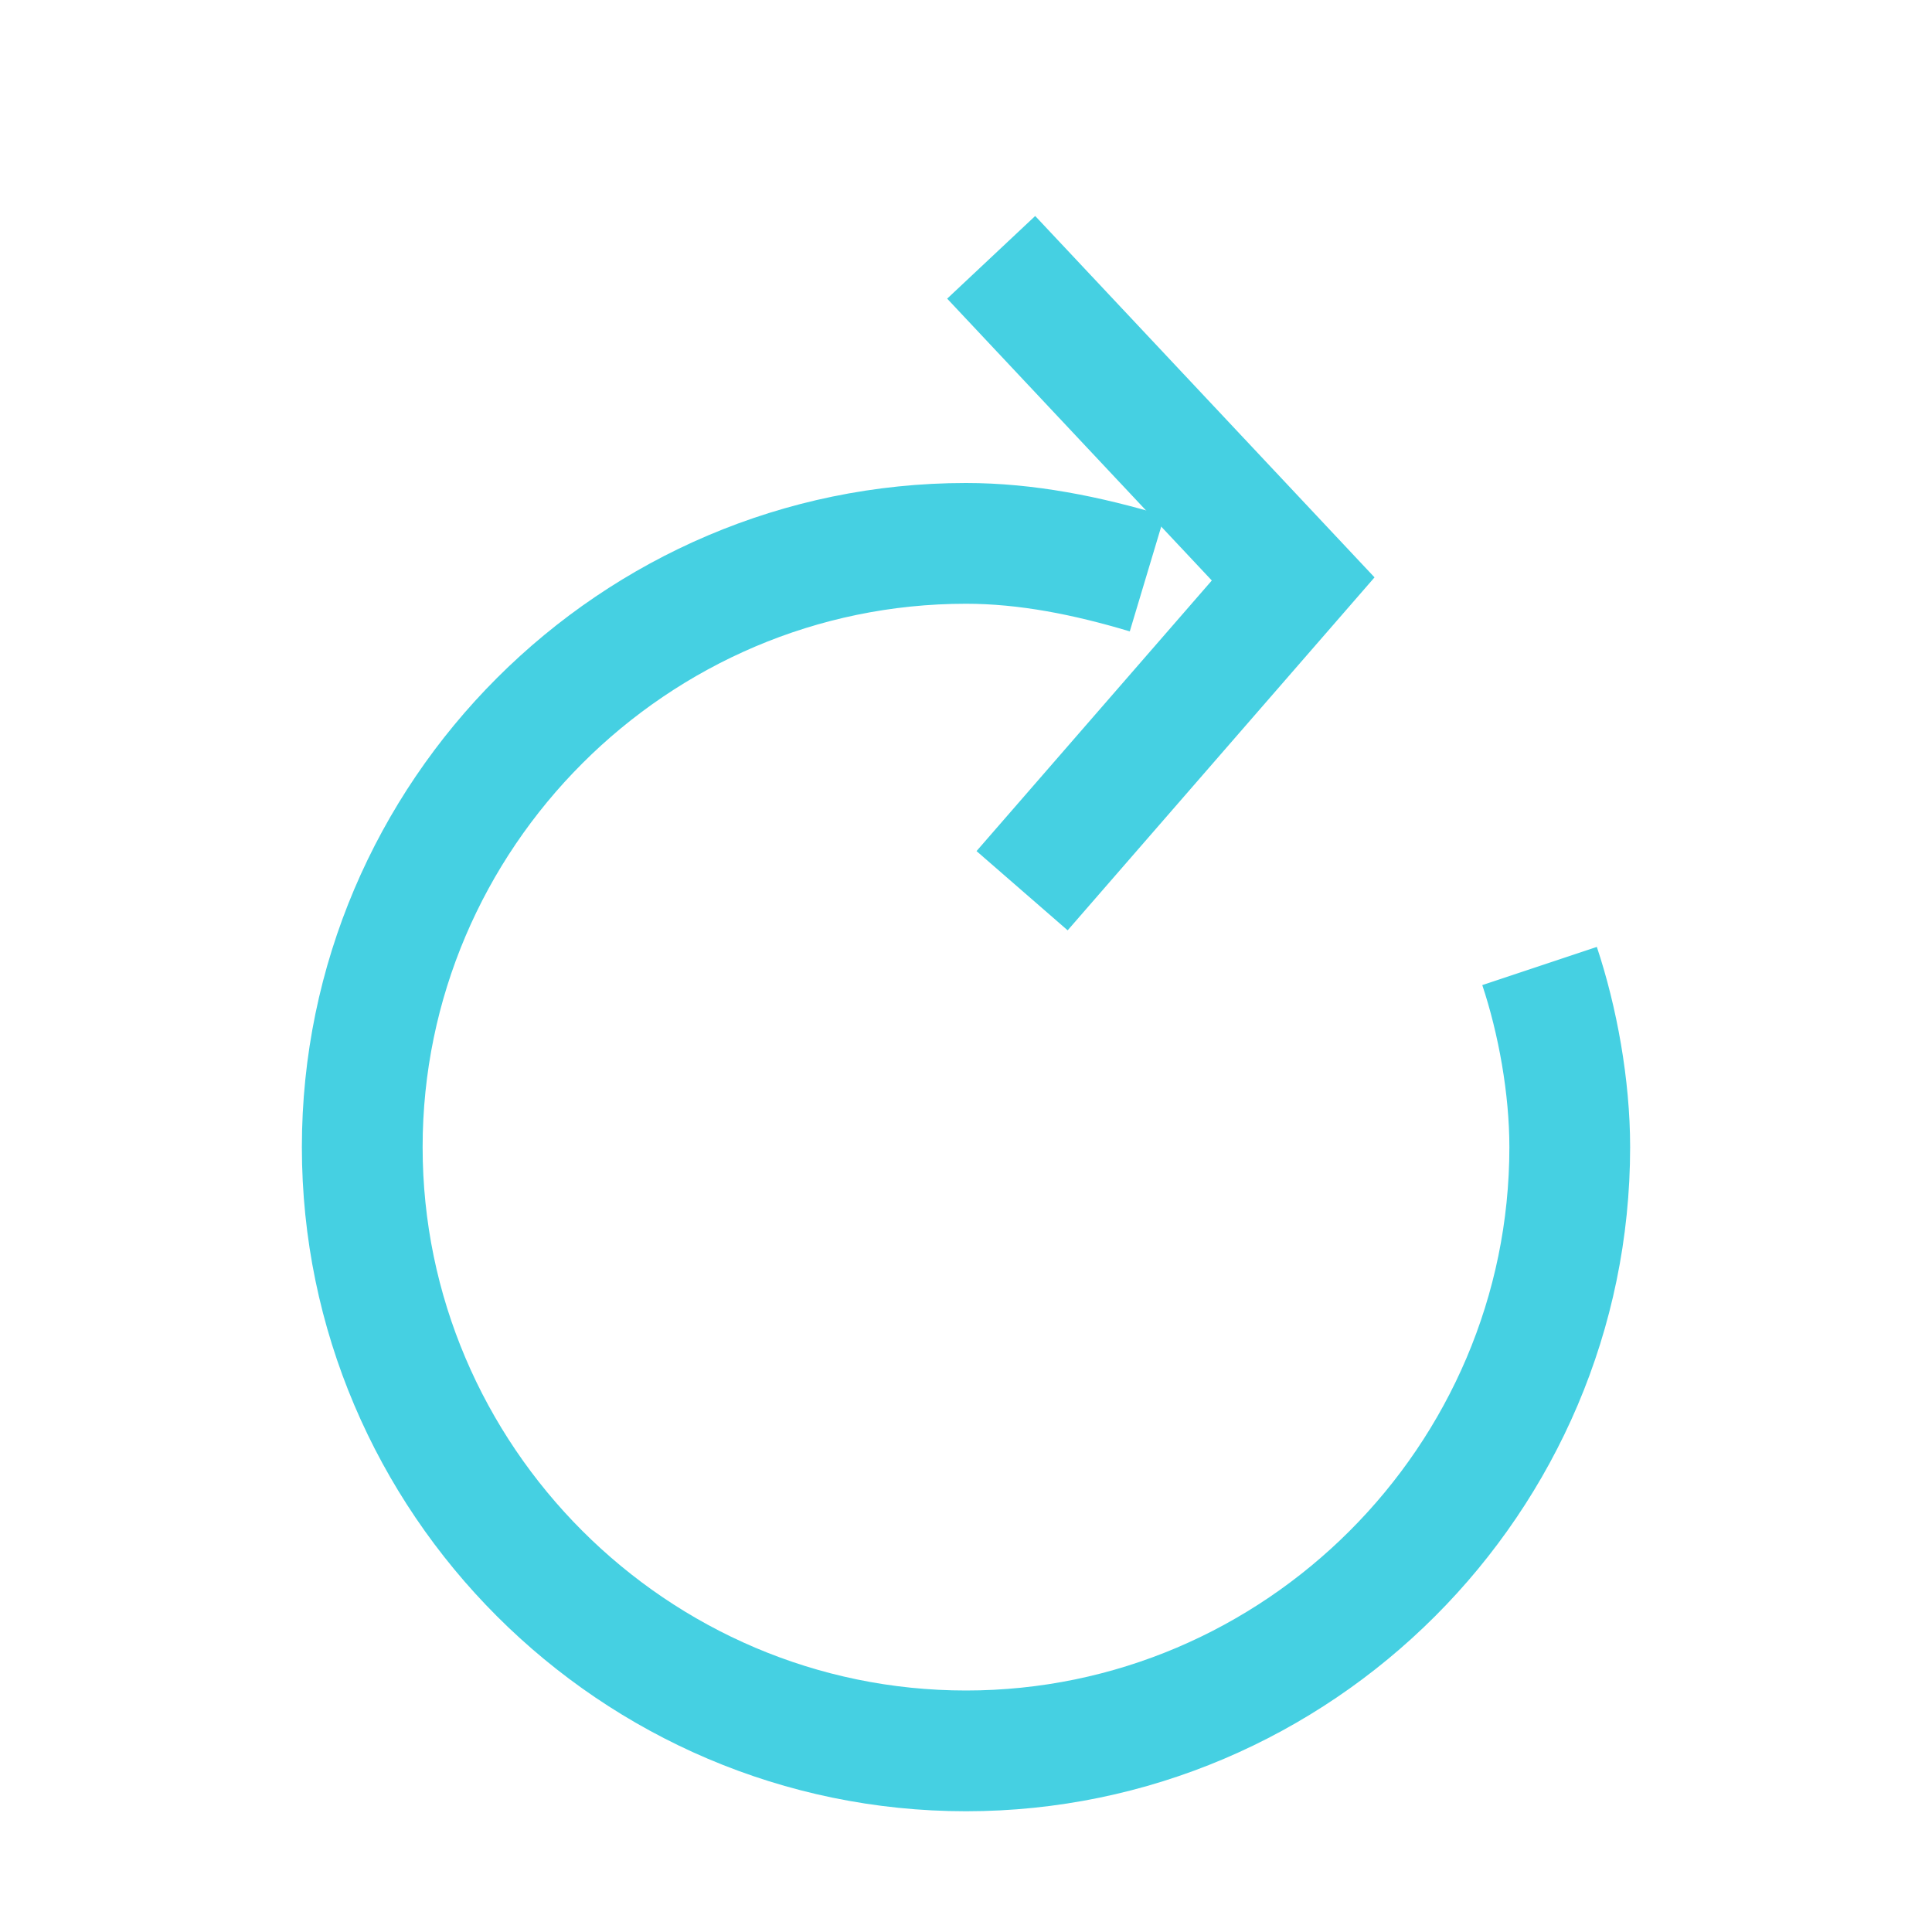
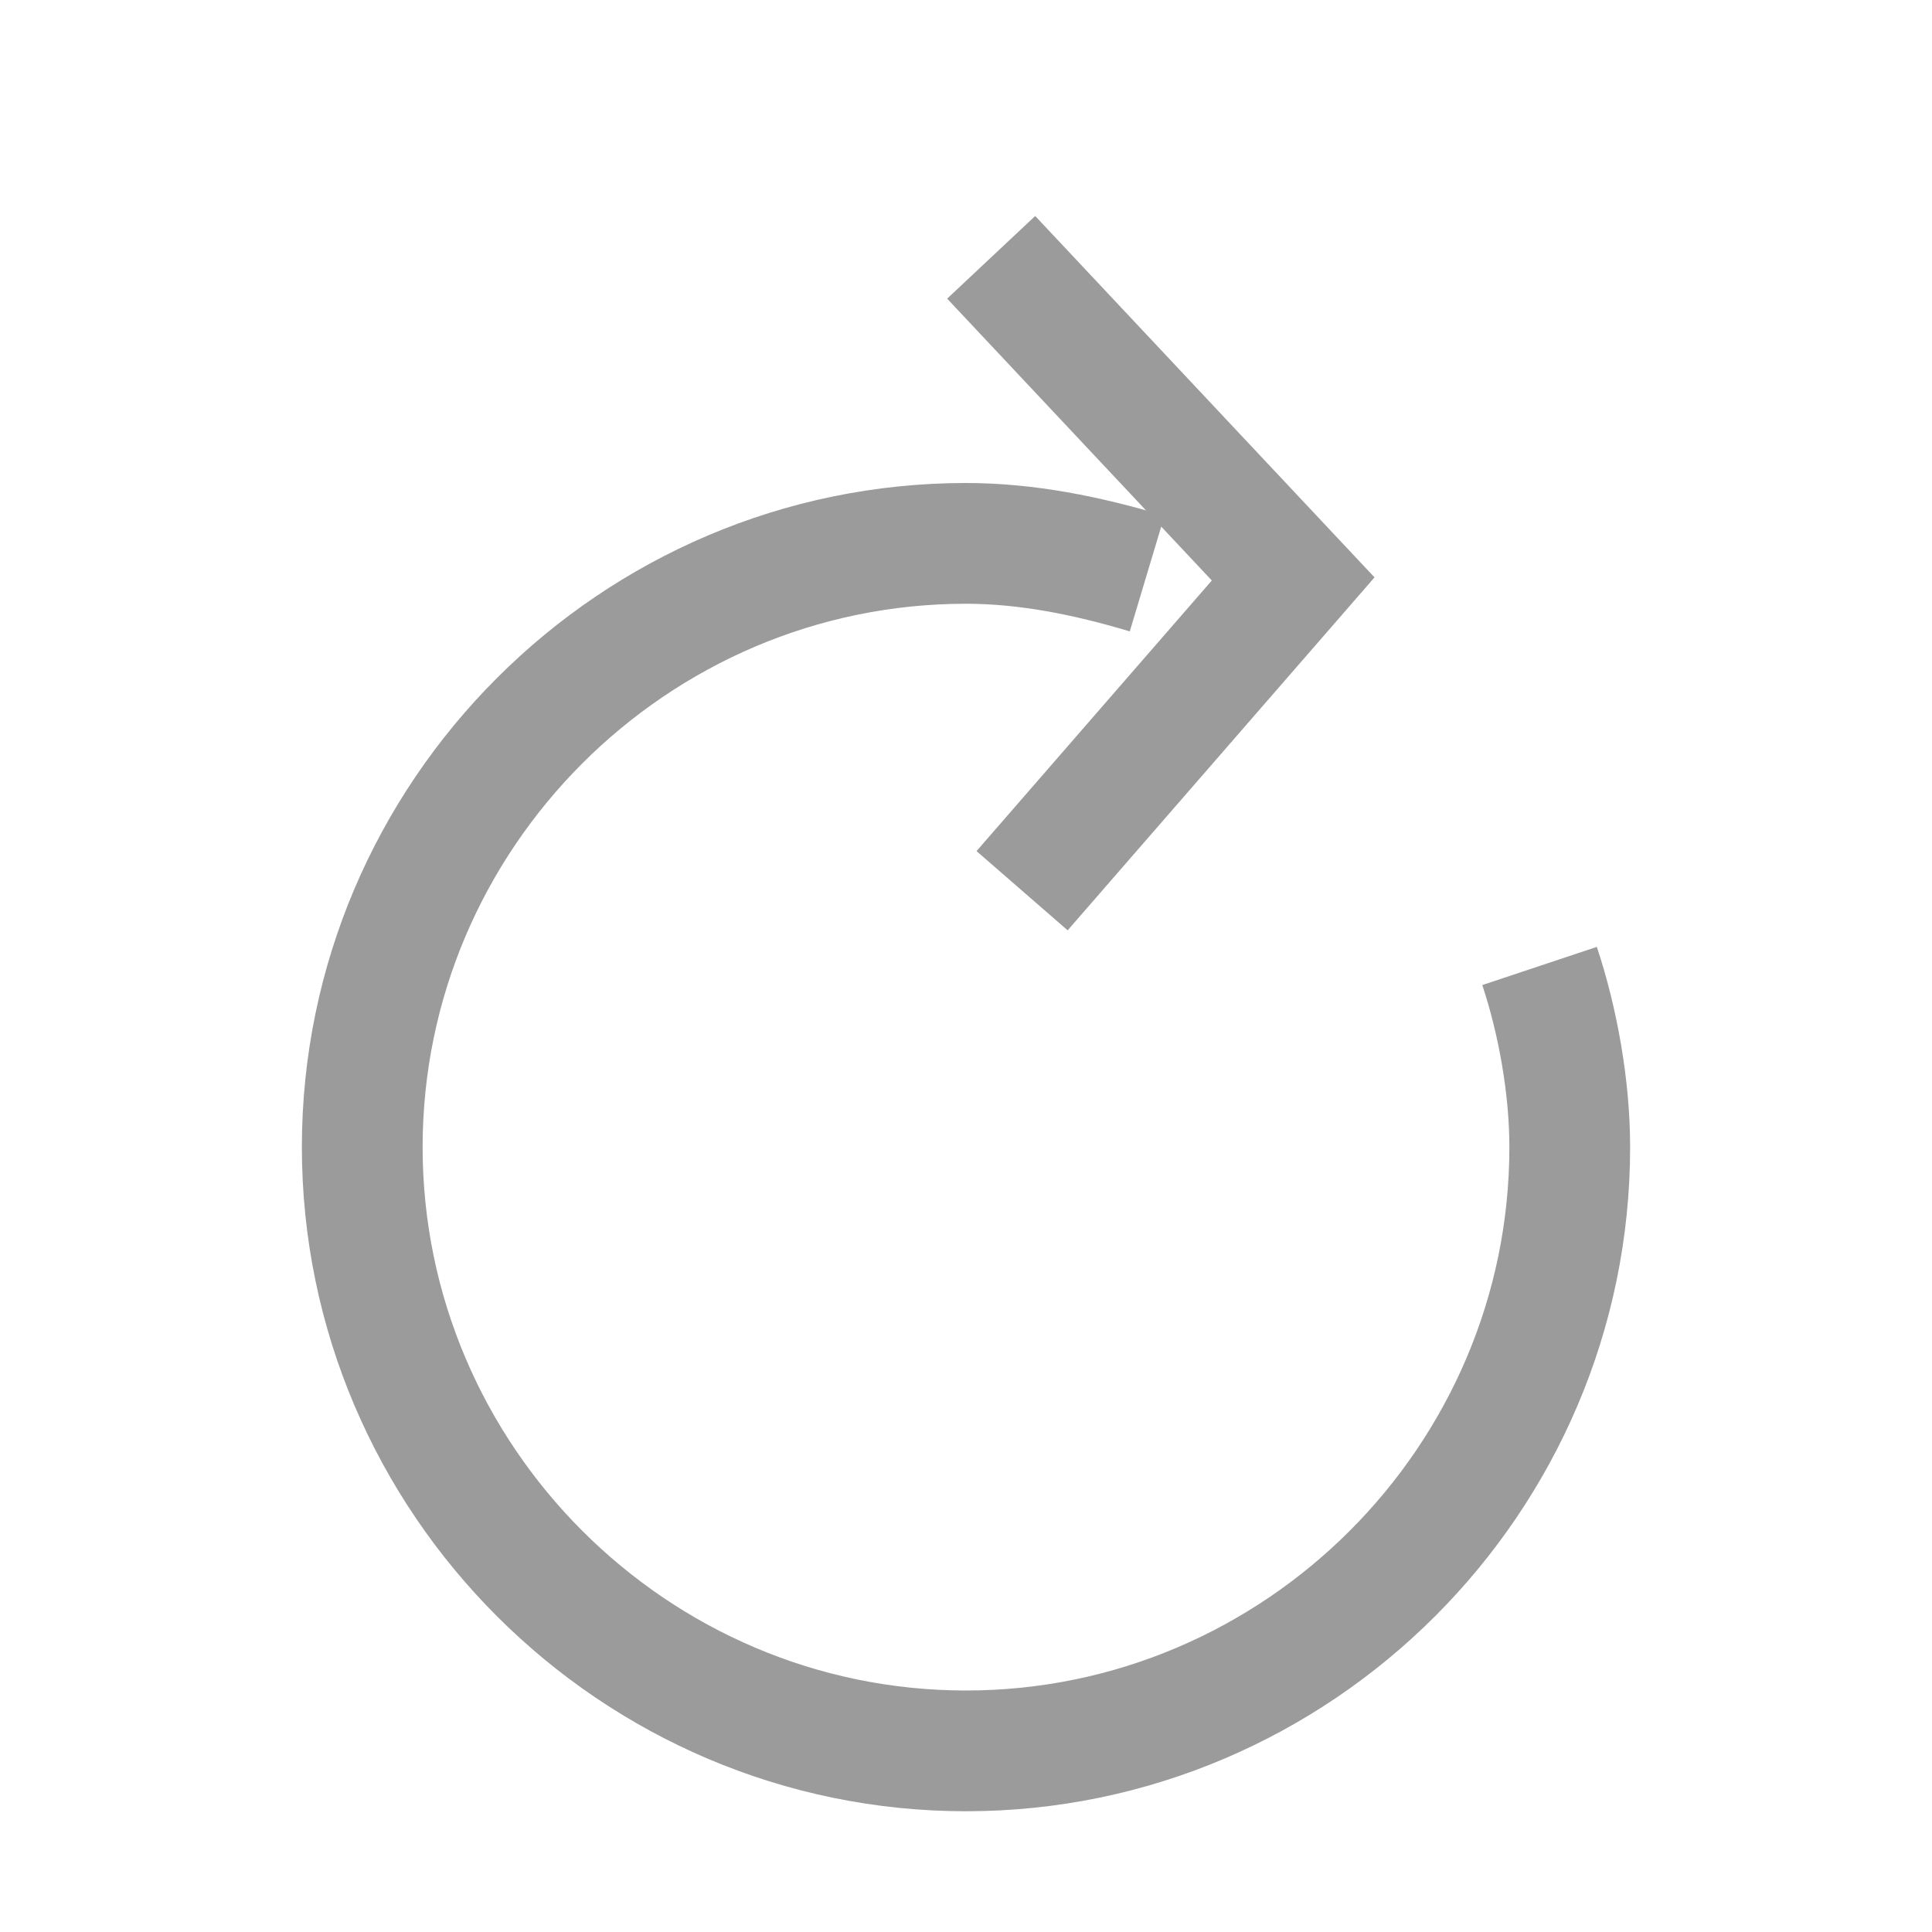
<svg xmlns="http://www.w3.org/2000/svg" width="35px" height="35px" viewBox="0 0 32 32" version="1.1">
  <defs />
  <g id="Group" stroke="none" stroke-width="1" fill="none" fill-rule="evenodd">
    <rect id="Rectangle-15" x="0" y="0" width="32" height="32" />
-     <path d="M25.5,16 C25.8,16.9 26,18 26,19 C26,24.5 21.5,29 16,29 C10.5,29 6,24.5 6,19 C6,13.5 10.5,9 16,9 C17,9 18,9.2 19,9.5" id="Shape" stroke="#45D0E2" stroke-width="2" />
-     <polyline id="Path-8" stroke="#45D0E2" stroke-width="2" points="16.417 4.262 21.419 9.589 16.929 14.753" />
+     <path d="M25.5,16 C25.8,16.9 26,18 26,19 C26,24.5 21.5,29 16,29 C10.5,29 6,24.5 6,19 C6,13.5 10.5,9 16,9 C17,9 18,9.2 19,9.5" id="Shape" stroke="#9B9B9B" stroke-width="2" />
+     <polyline id="Path-8" stroke="#9B9B9B" stroke-width="2" points="16.417 4.262 21.419 9.589 16.929 14.753" />
  </g>
</svg>
